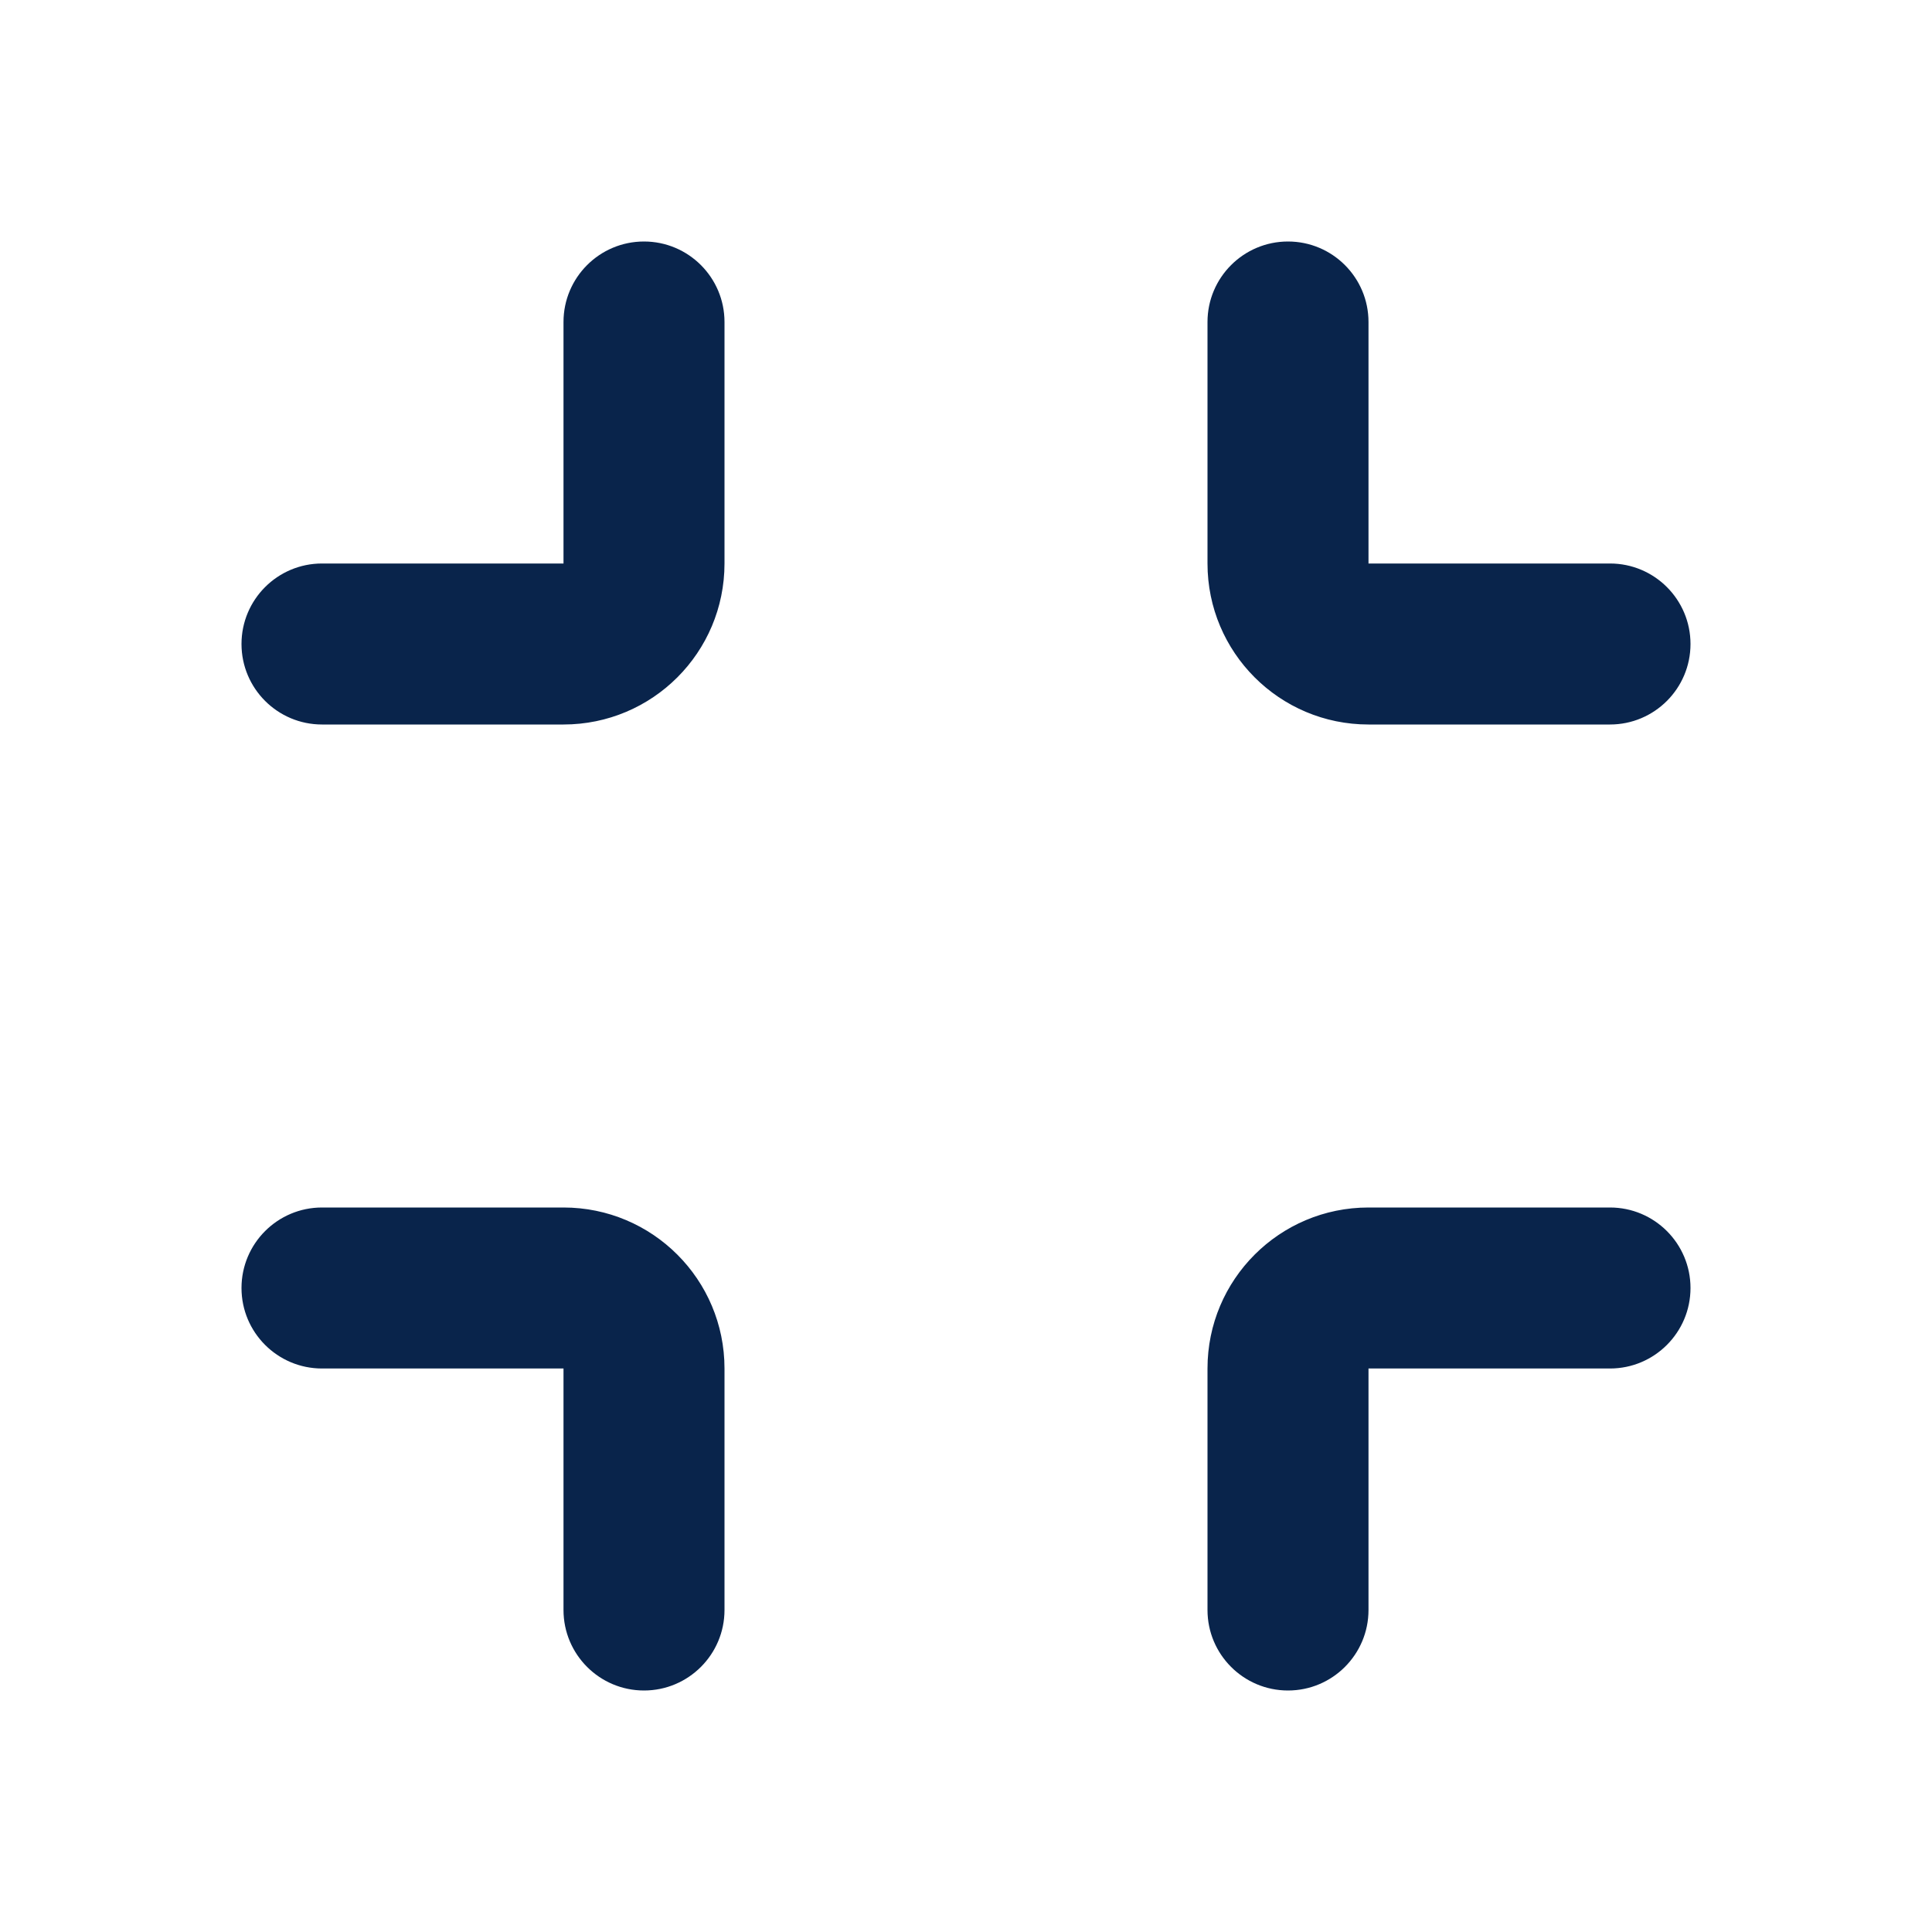
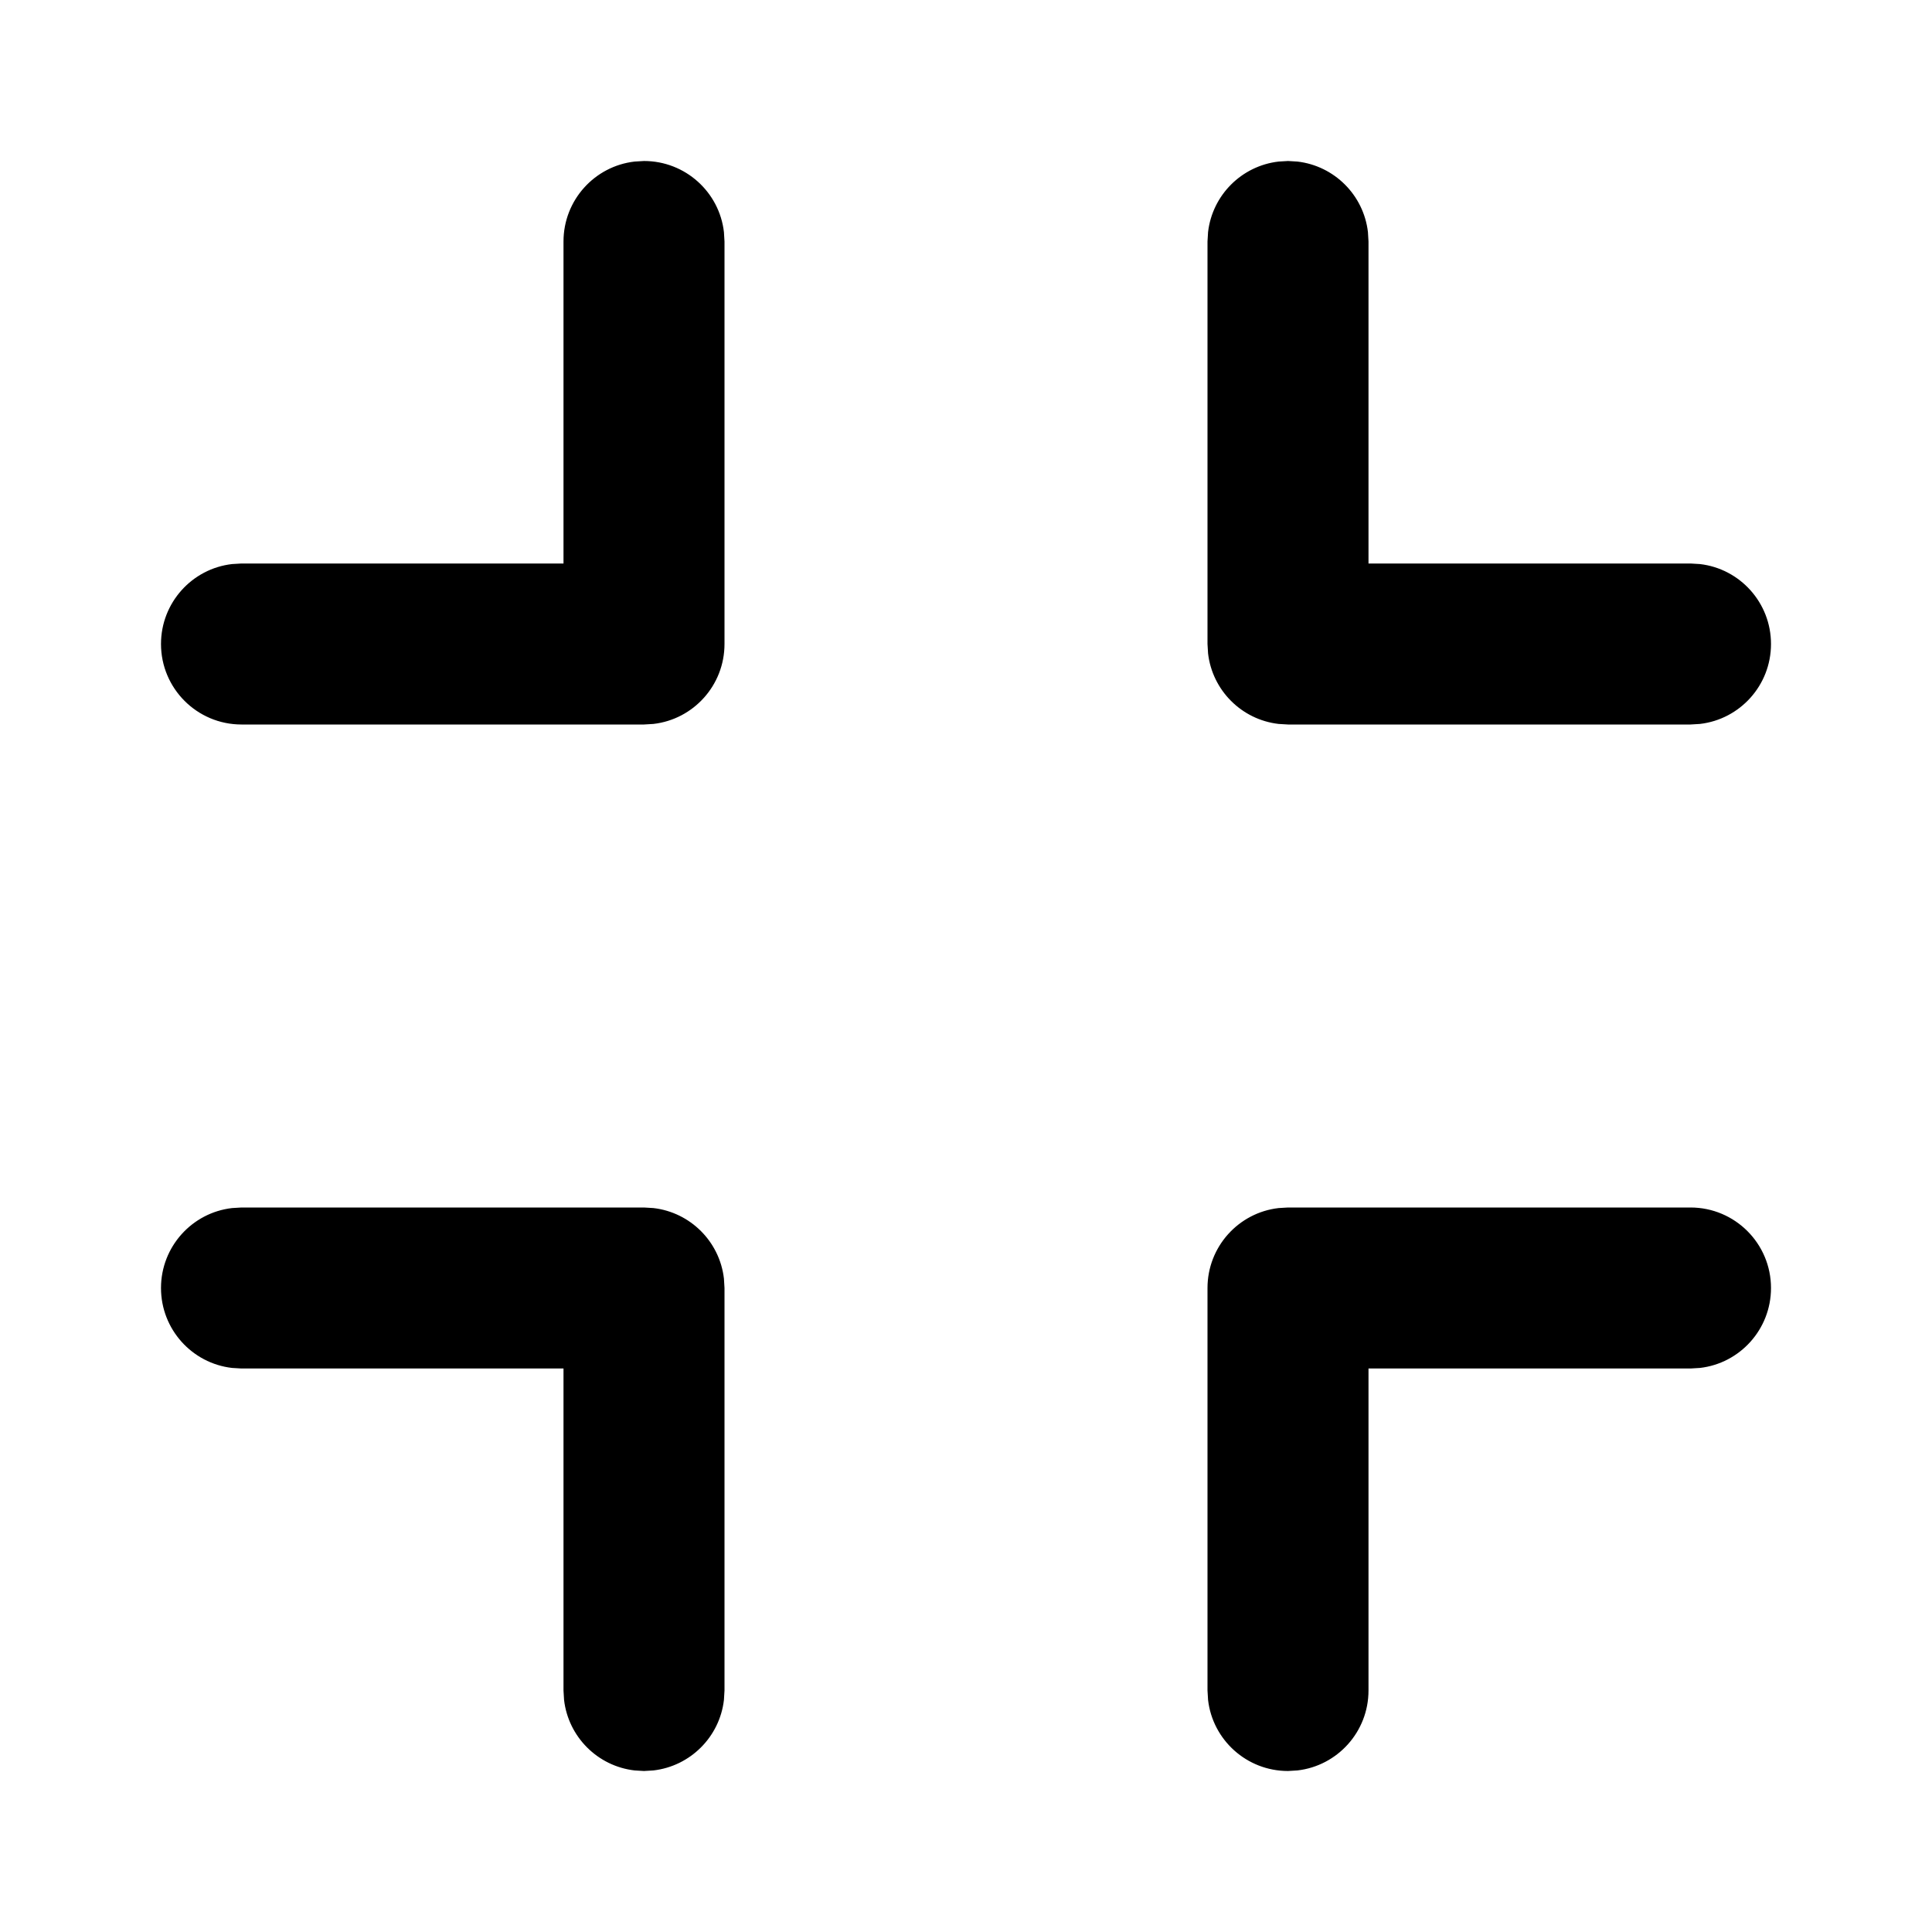
- <svg xmlns="http://www.w3.org/2000/svg" width="800px" height="800px" viewBox="0 0 24 24" version="1.1">
-   <g id="页面-1" stroke="none" stroke-width="1" fill="none" fill-rule="evenodd">
-     <g id="Media" transform="translate(-432, 0)">
-       <g id="fullscreen_exit_line" transform="translate(432, 0)">
-         <path d="M24,0 L24,24 L0,24 L0,0 L24,0 Z M12.593,23.258 L12.582,23.26 L12.511,23.295 L12.492,23.299 L12.492,23.299 L12.477,23.295 L12.406,23.26 C12.396,23.256 12.387,23.259 12.382,23.265 L12.378,23.276 L12.361,23.703 L12.366,23.723 L12.377,23.736 L12.48,23.81 L12.495,23.814 L12.495,23.814 L12.507,23.81 L12.611,23.736 L12.623,23.72 L12.623,23.72 L12.627,23.703 L12.61,23.276 C12.608,23.266 12.601,23.259 12.593,23.258 L12.593,23.258 Z M12.858,23.145 L12.845,23.147 L12.66,23.24 L12.65,23.25 L12.65,23.25 L12.647,23.261 L12.665,23.691 L12.67,23.703 L12.67,23.703 L12.678,23.71 L12.879,23.803 C12.891,23.807 12.902,23.803 12.908,23.795 L12.912,23.781 L12.878,23.167 C12.875,23.155 12.867,23.147 12.858,23.145 L12.858,23.145 Z M12.143,23.147 C12.133,23.142 12.122,23.145 12.116,23.153 L12.11,23.167 L12.076,23.781 C12.075,23.793 12.083,23.802 12.093,23.805 L12.108,23.803 L12.309,23.71 L12.319,23.702 L12.319,23.702 L12.323,23.691 L12.34,23.261 L12.337,23.249 L12.337,23.249 L12.328,23.24 L12.143,23.147 Z" id="MingCute" fill-rule="nonzero">
- 
- </path>
-         <path d="M20,7 L17,7 L17,4 C17,3.448 16.552,3 16,3 C15.448,3 15,3.448 15,4 L15,7 C15,8.105 15.895,9 17,9 L20,9 C20.552,9 21,8.552 21,8 C21,7.448 20.552,7 20,7 Z M7,9 C8.105,9 9,8.105 9,7 L9,4 C9,3.448 8.552,3 8,3 C7.448,3 7,3.448 7,4 L7,7 L4,7 C3.448,7 3,7.448 3,8 C3,8.552 3.448,9 4,9 L7,9 Z M7,17 L4,17 C3.448,17 3,16.552 3,16 C3,15.448 3.448,15 4,15 L7,15 C8.105,15 9,15.895 9,17 L9,20 C9,20.552 8.552,21 8,21 C7.448,21 7,20.552 7,20 L7,17 Z M17,15 C15.895,15 15,15.895 15,17 L15,20 C15,20.552 15.448,21 16,21 C16.552,21 17,20.552 17,20 L17,17 L20,17 C20.552,17 21,16.552 21,16 C21,15.448 20.552,15 20,15 L17,15 Z" id="形状" fill="#09244B">
- 
- </path>
-       </g>
-     </g>
-   </g>
+ <svg xmlns="http://www.w3.org/2000/svg" fill="#000000" width="800px" height="800px" viewBox="0 0 24 24">
+   <path d="M21,15 C21.552,15 22,15.448 22,16 C22,16.513 21.614,16.936 21.117,16.993 L21,17 L17,17 L17,21 C17,21.513 16.614,21.936 16.117,21.993 L16,22 C15.487,22 15.064,21.614 15.007,21.117 L15,21 L15,16 C15,15.487 15.386,15.064 15.883,15.007 L16,15 L21,15 Z M8,15 L8.117,15.007 C8.576,15.06 8.94,15.424 8.993,15.883 L9,16 L9,21 L8.993,21.117 C8.94,21.576 8.576,21.94 8.117,21.993 L8,22 L7.883,21.993 C7.424,21.94 7.06,21.576 7.007,21.117 L7,21 L7,17 L3,17 L2.883,16.993 C2.386,16.936 2,16.513 2,16 C2,15.487 2.386,15.064 2.883,15.007 L3,15 L8,15 Z M16,2 L16.117,2.007 C16.576,2.06 16.94,2.424 16.993,2.883 L17,3 L17,7 L21,7 L21.117,7.007 C21.614,7.064 22,7.487 22,8 C22,8.513 21.614,8.936 21.117,8.993 L21,9 L16,9 L15.883,8.993 C15.424,8.94 15.06,8.576 15.007,8.117 L15,8 L15,3 L15.007,2.883 C15.06,2.424 15.424,2.06 15.883,2.007 L16,2 Z M8,2 C8.513,2 8.936,2.386 8.993,2.883 L9,3 L9,8 C9,8.513 8.614,8.936 8.117,8.993 L8,9 L3,9 C2.448,9 2,8.552 2,8 C2,7.487 2.386,7.064 2.883,7.007 L3,7 L7,7 L7,3 C7,2.487 7.386,2.064 7.883,2.007 L8,2 Z" />
</svg>
